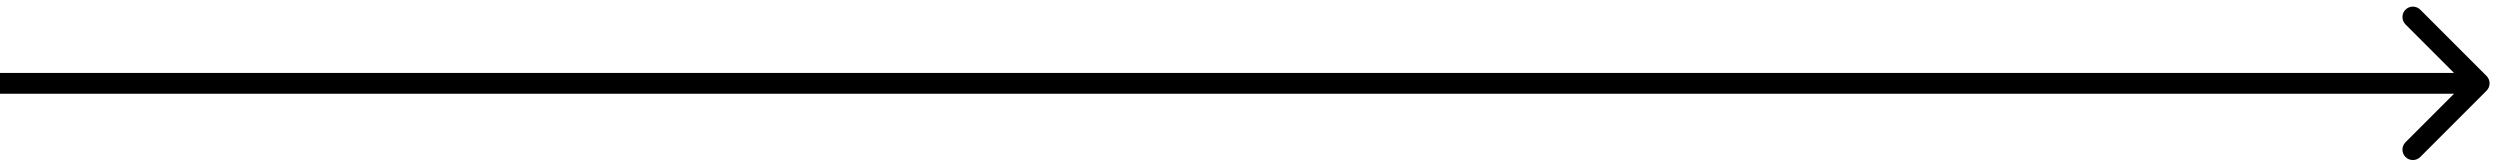
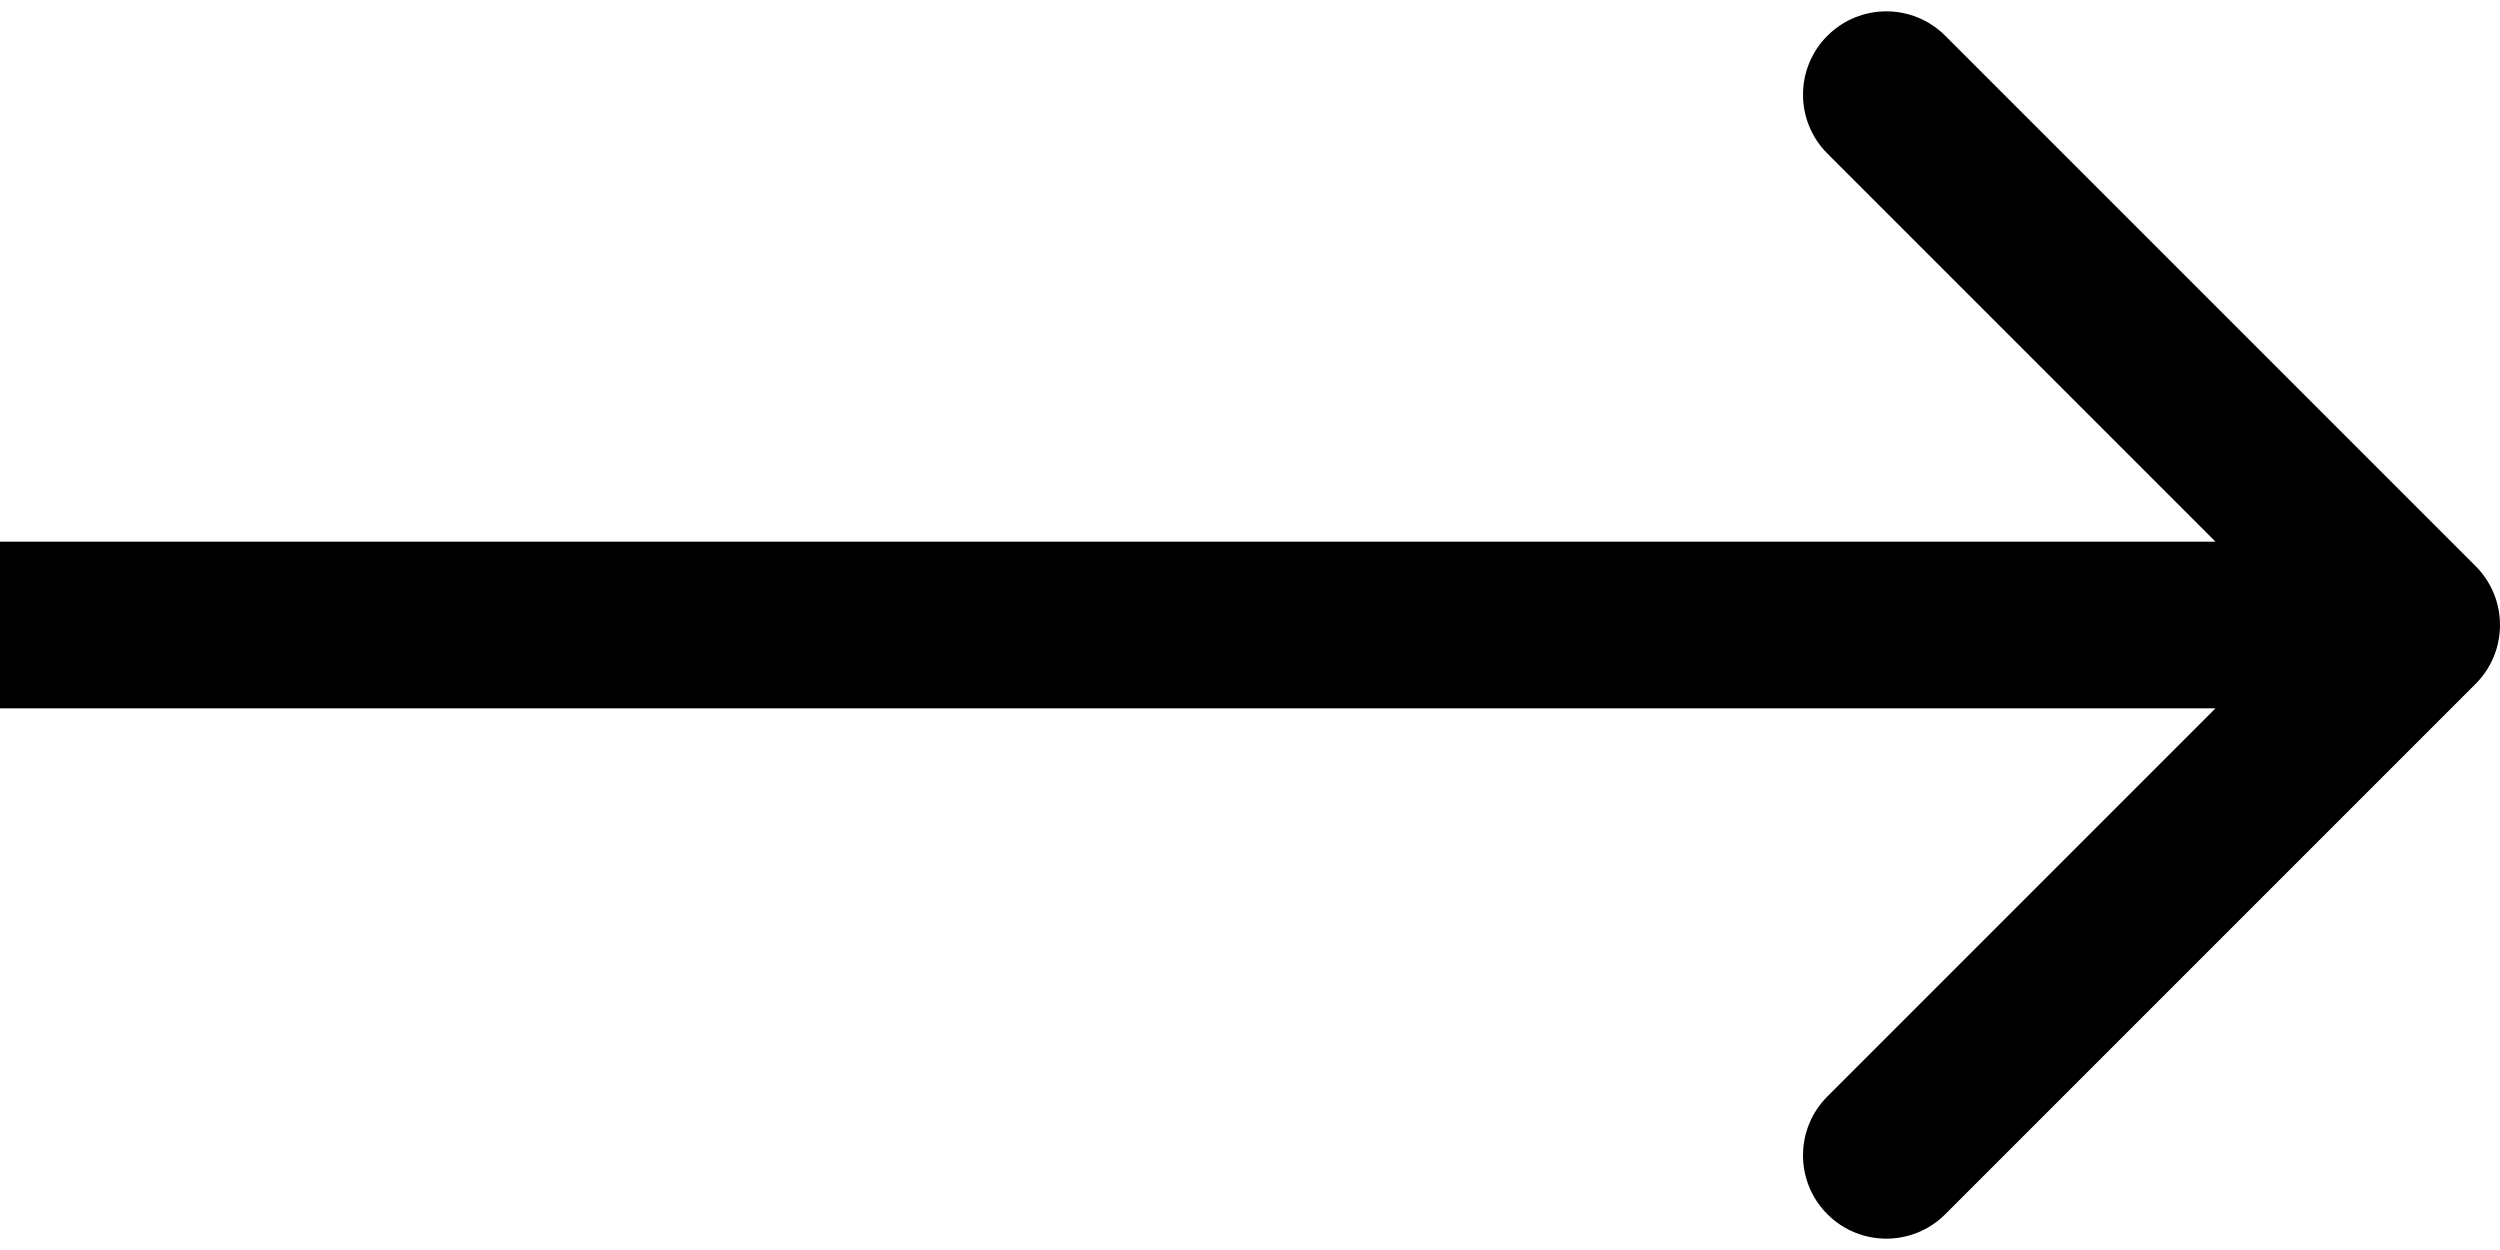
- <svg xmlns="http://www.w3.org/2000/svg" viewBox="0 0 120 8" fill="none">
-   <path d="M119.354 4.354C119.549 4.158 119.549 3.842 119.354 3.646L116.172 0.464C115.976 0.269 115.66 0.269 115.464 0.464C115.269 0.66 115.269 0.976 115.464 1.172L118.293 4L115.464 6.828C115.269 7.024 115.269 7.34 115.464 7.536C115.66 7.731 115.976 7.731 116.172 7.536L119.354 4.354ZM0 4.5L119 4.5V3.5L0 3.5L0 4.5Z" fill="black" />
+ <svg xmlns="http://www.w3.org/2000/svg" width="60" height="30" viewBox="0 0 60 30" fill="none">
+   <path d="M59.414 16.414C60.195 15.633 60.195 14.367 59.414 13.586L46.686 0.858C45.905 0.077 44.639 0.077 43.858 0.858C43.077 1.639 43.077 2.905 43.858 3.686L55.172 15L43.858 26.314C43.077 27.095 43.077 28.361 43.858 29.142C44.639 29.923 45.905 29.923 46.686 29.142L59.414 16.414ZM0 17H58V13H0V17Z" fill="black" />
</svg>
